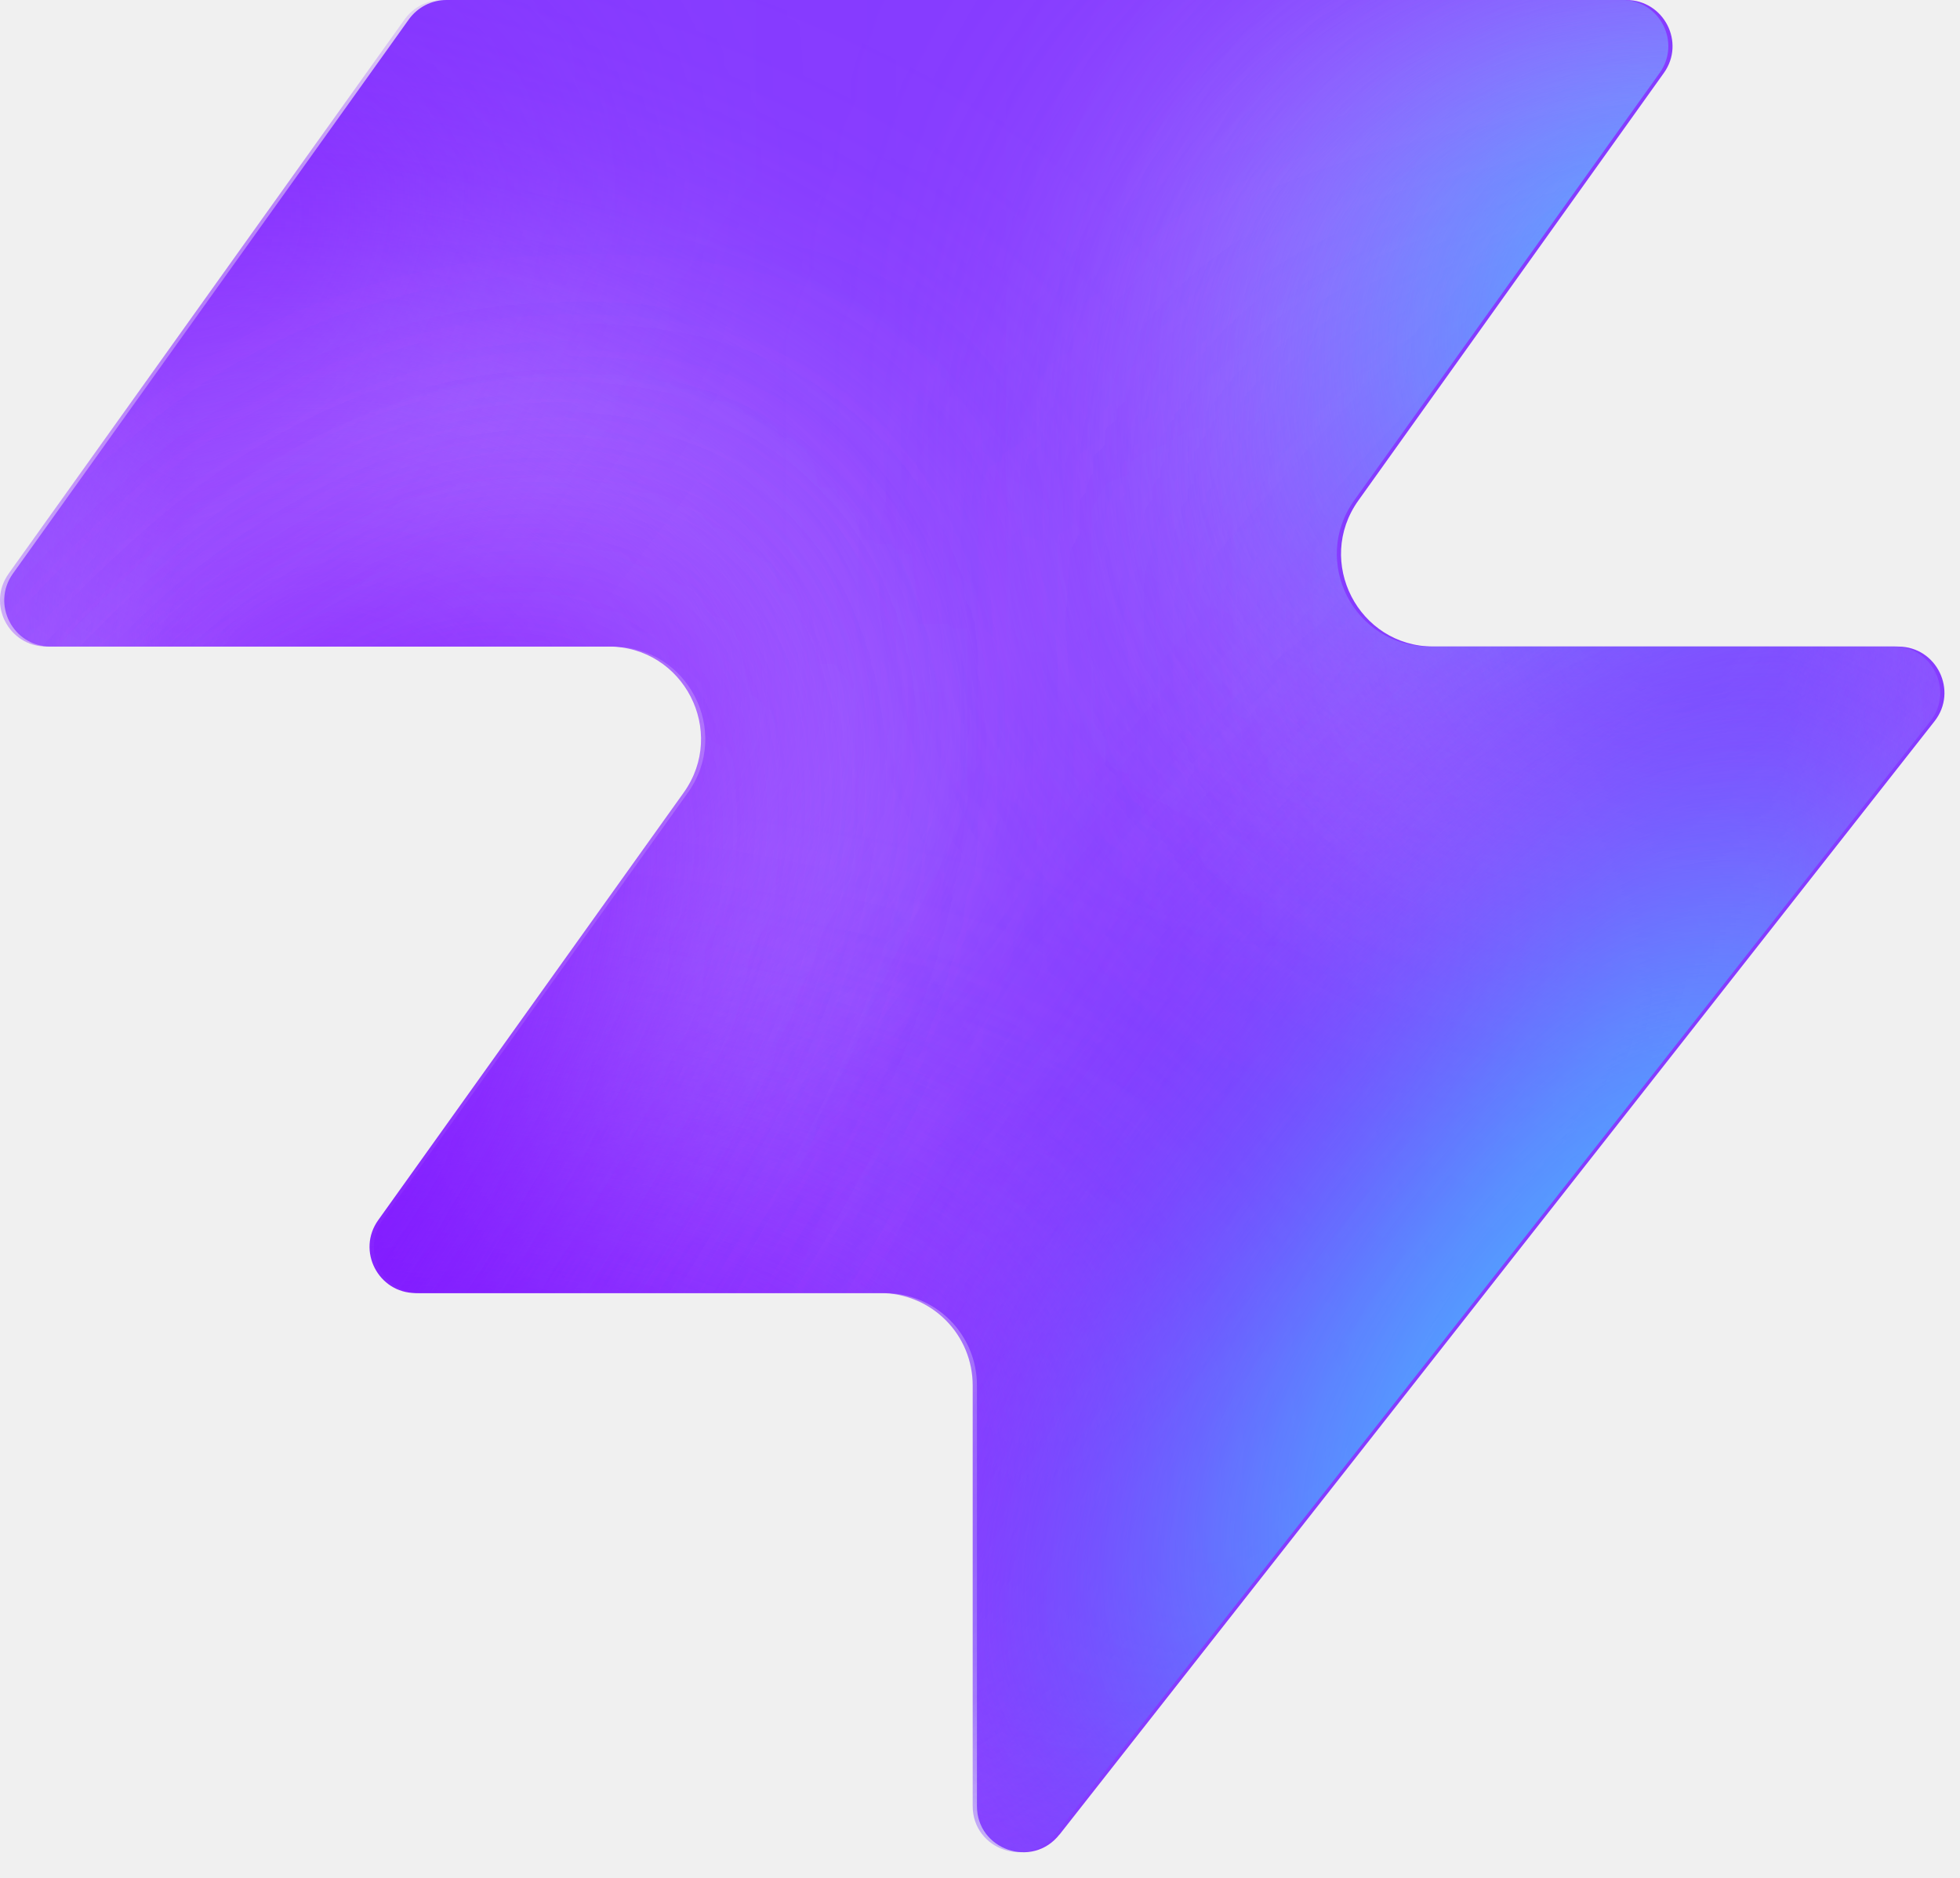
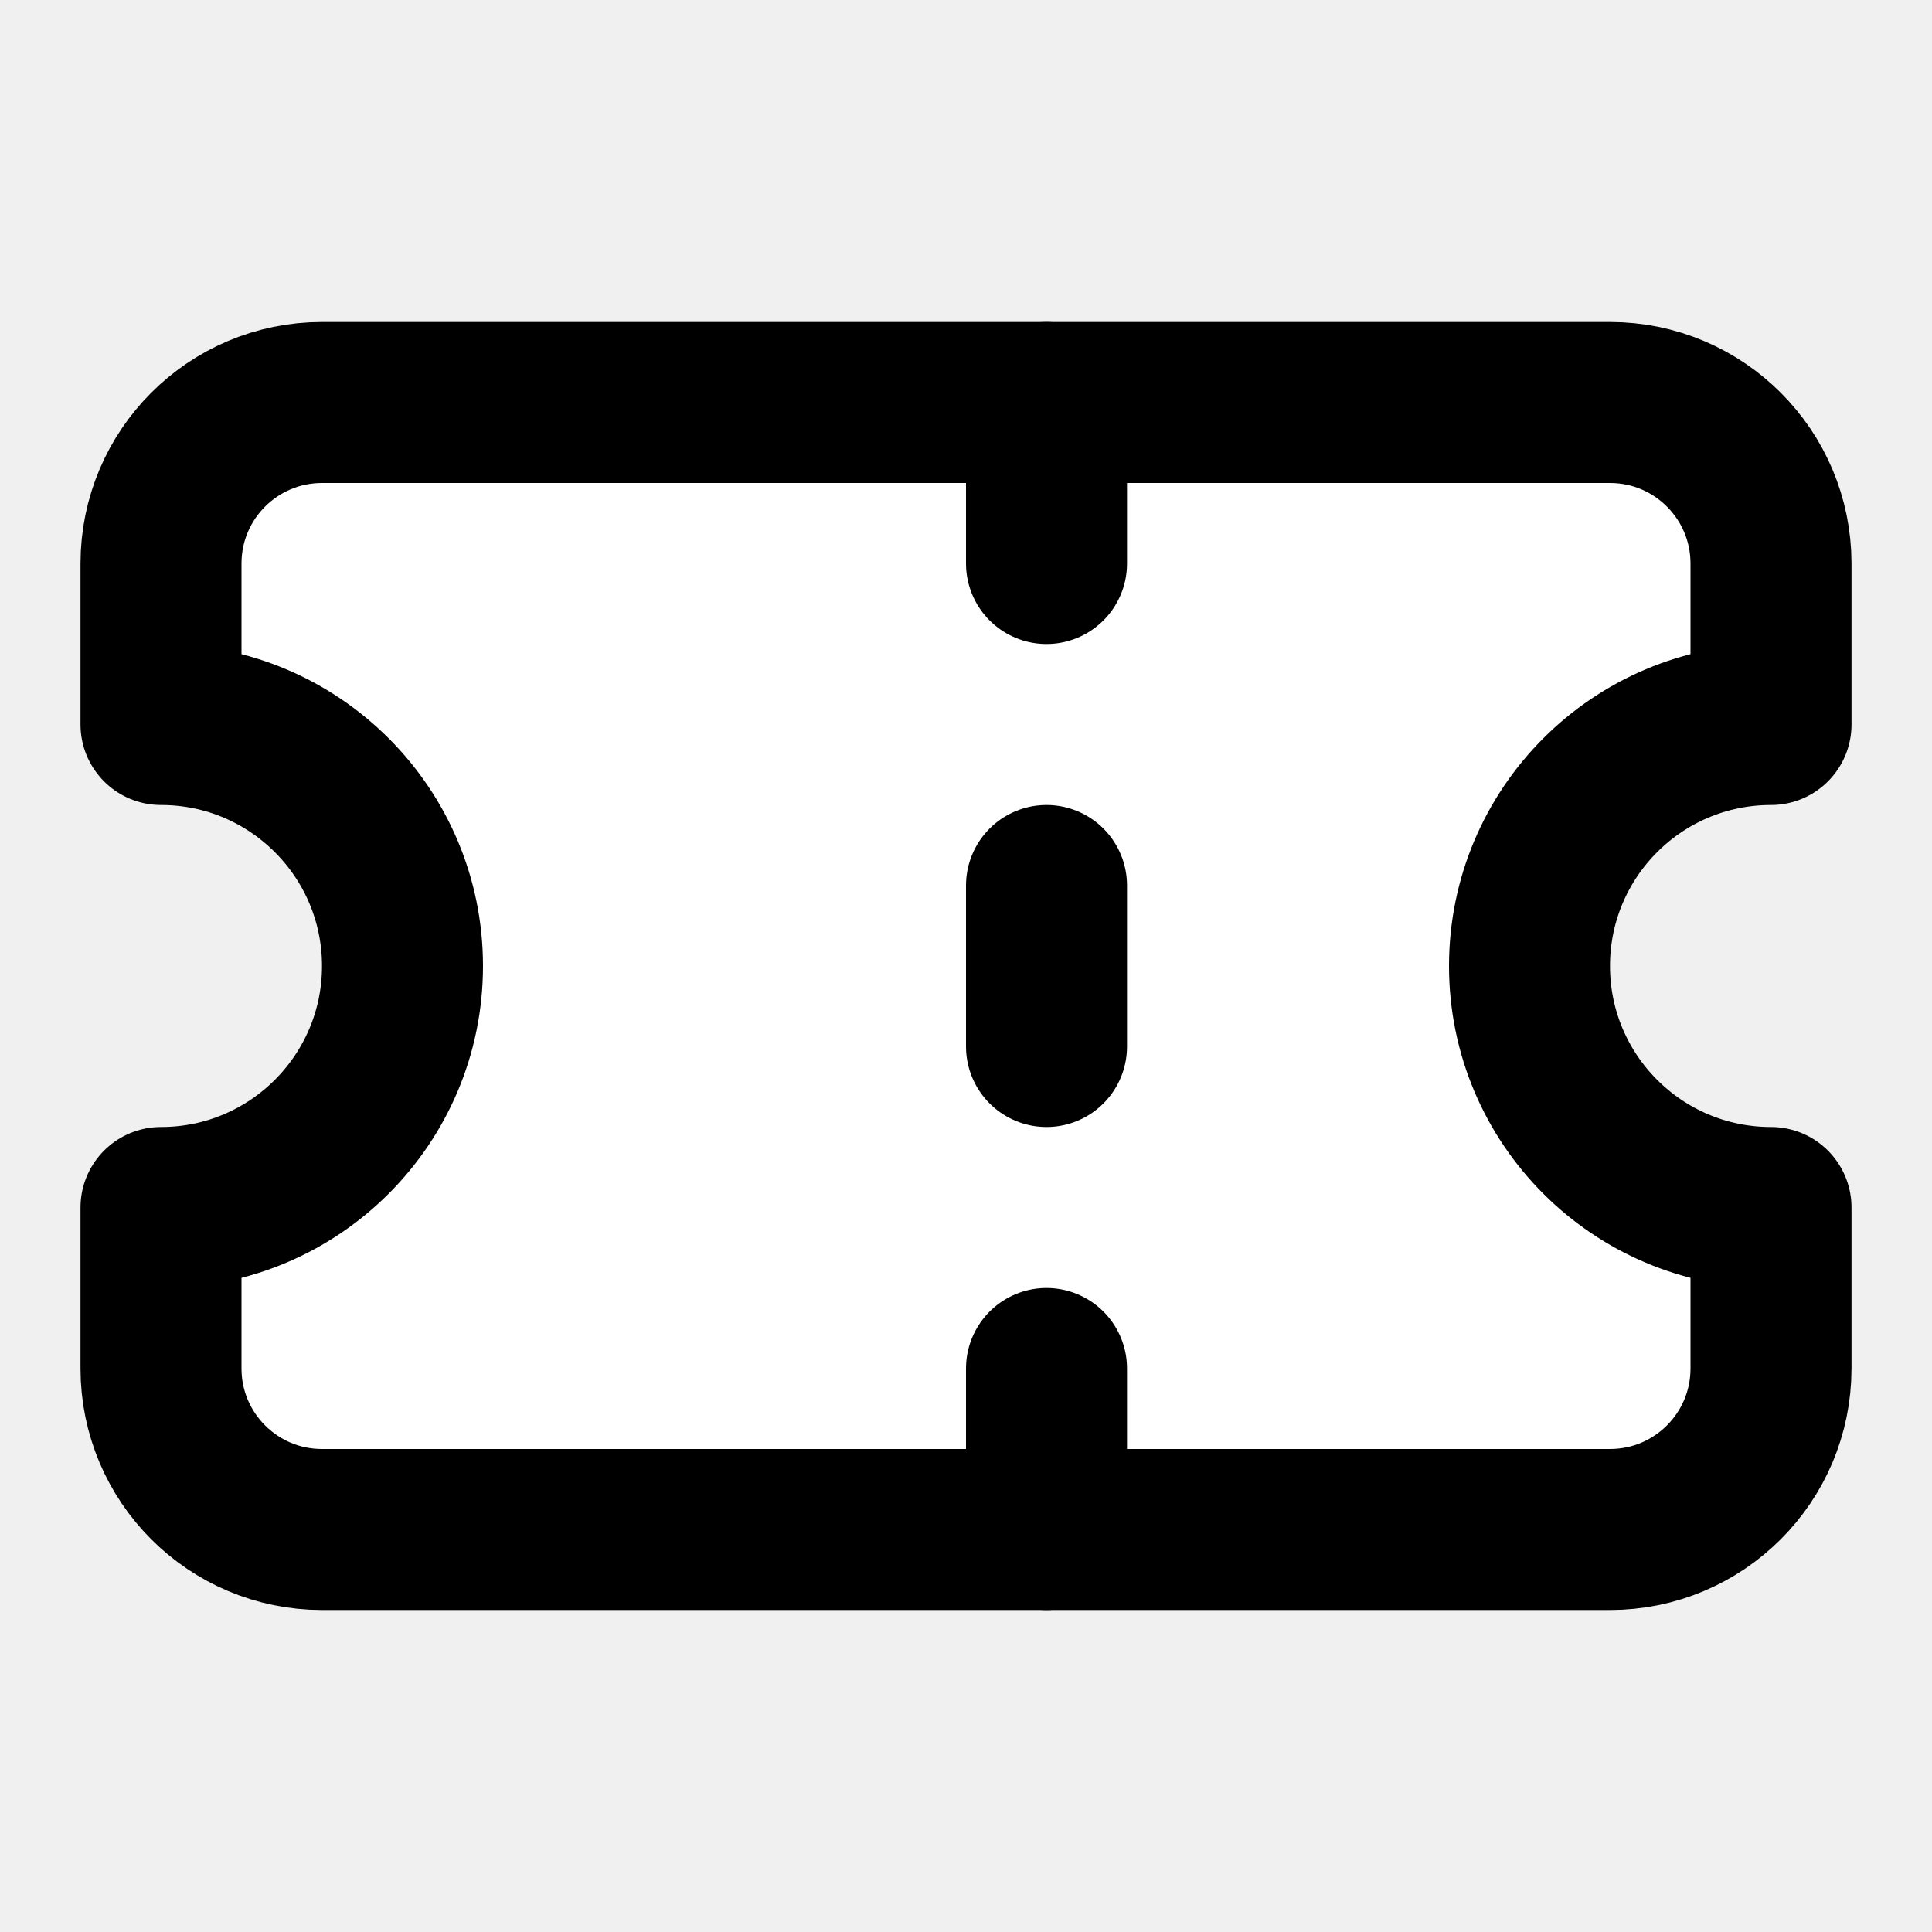
- <svg xmlns="http://www.w3.org/2000/svg" width="48" height="46" fill="none" viewBox="0 0 48 46">
-   <path fill="#863bff" d="M25.946 44.938c-.664.845-2.021.375-2.021-.698V33.937a2.26 2.26 0 0 0-2.262-2.262H10.287c-.92 0-1.456-1.04-.92-1.788l7.48-10.471c1.07-1.497 0-3.578-1.842-3.578H1.237c-.92 0-1.456-1.04-.92-1.788L10.013.474c.214-.297.556-.474.92-.474h28.894c.92 0 1.456 1.04.92 1.788l-7.48 10.471c-1.07 1.498 0 3.579 1.842 3.579h11.377c.943 0 1.473 1.088.89 1.83L25.947 44.94z" style="fill:#863bff;fill:color(display-p3 .525 .23 1);fill-opacity:1" />
-   <mask id="a" width="48" height="46" x="0" y="0" maskUnits="userSpaceOnUse" style="mask-type:alpha">
-     <path fill="#000" d="M25.842 44.938c-.664.844-2.021.375-2.021-.698V33.937a2.26 2.26 0 0 0-2.262-2.262H10.183c-.92 0-1.456-1.04-.92-1.788l7.48-10.471c1.07-1.498 0-3.579-1.842-3.579H1.133c-.92 0-1.456-1.04-.92-1.787L9.91.473c.214-.297.556-.474.92-.474h28.894c.92 0 1.456 1.04.92 1.788l-7.48 10.471c-1.07 1.498 0 3.578 1.842 3.578h11.377c.943 0 1.473 1.088.89 1.832L25.843 44.94z" style="fill:#000;fill-opacity:1" />
-   </mask>
-   <g mask="url(#a)">
-     <g filter="url(#b)">
-       <ellipse cx="5.508" cy="14.704" fill="#ede6ff" rx="5.508" ry="14.704" style="fill:#ede6ff;fill:color(display-p3 .927 .903 1);fill-opacity:1" transform="matrix(.00324 1 1 -.00324 -4.47 31.516)" />
-     </g>
-     <g filter="url(#c)">
-       <ellipse cx="10.399" cy="29.851" fill="#ede6ff" rx="10.399" ry="29.851" style="fill:#ede6ff;fill:color(display-p3 .927 .903 1);fill-opacity:1" transform="matrix(.00324 1 1 -.00324 -39.328 7.883)" />
-     </g>
-     <g filter="url(#d)">
-       <ellipse cx="5.508" cy="30.487" fill="#7e14ff" rx="5.508" ry="30.487" style="fill:#7e14ff;fill:color(display-p3 .492 .077 1);fill-opacity:1" transform="rotate(89.814 -25.913 -14.639)scale(1 -1)" />
-     </g>
-     <g filter="url(#e)">
-       <ellipse cx="5.508" cy="30.599" fill="#7e14ff" rx="5.508" ry="30.599" style="fill:#7e14ff;fill:color(display-p3 .492 .077 1);fill-opacity:1" transform="rotate(89.814 -32.644 -3.334)scale(1 -1)" />
-     </g>
-     <g filter="url(#f)">
-       <ellipse cx="5.508" cy="30.599" fill="#7e14ff" rx="5.508" ry="30.599" style="fill:#7e14ff;fill:color(display-p3 .492 .077 1);fill-opacity:1" transform="matrix(.00324 1 1 -.00324 -34.34 30.47)" />
-     </g>
-     <g filter="url(#g)">
-       <ellipse cx="14.072" cy="22.078" fill="#ede6ff" rx="14.072" ry="22.078" style="fill:#ede6ff;fill:color(display-p3 .927 .903 1);fill-opacity:1" transform="rotate(93.35 24.506 48.493)scale(-1 1)" />
-     </g>
-     <g filter="url(#h)">
-       <ellipse cx="3.47" cy="21.501" fill="#7e14ff" rx="3.47" ry="21.501" style="fill:#7e14ff;fill:color(display-p3 .492 .077 1);fill-opacity:1" transform="rotate(89.009 28.708 47.59)scale(-1 1)" />
-     </g>
-     <g filter="url(#i)">
-       <ellipse cx="3.47" cy="21.501" fill="#7e14ff" rx="3.47" ry="21.501" style="fill:#7e14ff;fill:color(display-p3 .492 .077 1);fill-opacity:1" transform="rotate(89.009 28.708 47.59)scale(-1 1)" />
-     </g>
-     <g filter="url(#j)">
-       <ellipse cx=".387" cy="8.972" fill="#7e14ff" rx="4.407" ry="29.108" style="fill:#7e14ff;fill:color(display-p3 .492 .077 1);fill-opacity:1" transform="rotate(39.51 .387 8.972)" />
-     </g>
-     <g filter="url(#k)">
-       <ellipse cx="47.523" cy="-6.092" fill="#7e14ff" rx="4.407" ry="29.108" style="fill:#7e14ff;fill:color(display-p3 .492 .077 1);fill-opacity:1" transform="rotate(37.892 47.523 -6.092)" />
-     </g>
-     <g filter="url(#l)">
-       <ellipse cx="41.412" cy="6.333" fill="#47bfff" rx="5.971" ry="9.665" style="fill:#47bfff;fill:color(display-p3 .28 .748 1);fill-opacity:1" transform="rotate(37.892 41.412 6.333)" />
-     </g>
-     <g filter="url(#m)">
-       <ellipse cx="-1.879" cy="38.332" fill="#7e14ff" rx="4.407" ry="29.108" style="fill:#7e14ff;fill:color(display-p3 .492 .077 1);fill-opacity:1" transform="rotate(37.892 -1.88 38.332)" />
-     </g>
-     <g filter="url(#n)">
-       <ellipse cx="-1.879" cy="38.332" fill="#7e14ff" rx="4.407" ry="29.108" style="fill:#7e14ff;fill:color(display-p3 .492 .077 1);fill-opacity:1" transform="rotate(37.892 -1.88 38.332)" />
-     </g>
-     <g filter="url(#o)">
-       <ellipse cx="35.651" cy="29.907" fill="#7e14ff" rx="4.407" ry="29.108" style="fill:#7e14ff;fill:color(display-p3 .492 .077 1);fill-opacity:1" transform="rotate(37.892 35.651 29.907)" />
-     </g>
-     <g filter="url(#p)">
-       <ellipse cx="38.418" cy="32.4" fill="#47bfff" rx="5.971" ry="15.297" style="fill:#47bfff;fill:color(display-p3 .28 .748 1);fill-opacity:1" transform="rotate(37.892 38.418 32.4)" />
-     </g>
-   </g>
-   <defs>
-     <filter id="b" width="60.045" height="41.654" x="-19.77" y="16.149" color-interpolation-filters="sRGB" filterUnits="userSpaceOnUse">
-       <feFlood flood-opacity="0" result="BackgroundImageFix" />
-       <feBlend in="SourceGraphic" in2="BackgroundImageFix" result="shape" />
-       <feGaussianBlur result="effect1_foregroundBlur_2002_17158" stdDeviation="7.659" />
-     </filter>
-     <filter id="c" width="90.34" height="51.437" x="-54.613" y="-7.533" color-interpolation-filters="sRGB" filterUnits="userSpaceOnUse">
-       <feFlood flood-opacity="0" result="BackgroundImageFix" />
-       <feBlend in="SourceGraphic" in2="BackgroundImageFix" result="shape" />
-       <feGaussianBlur result="effect1_foregroundBlur_2002_17158" stdDeviation="7.659" />
-     </filter>
-     <filter id="d" width="79.355" height="29.4" x="-49.64" y="2.03" color-interpolation-filters="sRGB" filterUnits="userSpaceOnUse">
-       <feFlood flood-opacity="0" result="BackgroundImageFix" />
-       <feBlend in="SourceGraphic" in2="BackgroundImageFix" result="shape" />
-       <feGaussianBlur result="effect1_foregroundBlur_2002_17158" stdDeviation="4.596" />
-     </filter>
-     <filter id="e" width="79.579" height="29.4" x="-45.045" y="20.029" color-interpolation-filters="sRGB" filterUnits="userSpaceOnUse">
-       <feFlood flood-opacity="0" result="BackgroundImageFix" />
-       <feBlend in="SourceGraphic" in2="BackgroundImageFix" result="shape" />
-       <feGaussianBlur result="effect1_foregroundBlur_2002_17158" stdDeviation="4.596" />
-     </filter>
-     <filter id="f" width="79.579" height="29.4" x="-43.513" y="21.178" color-interpolation-filters="sRGB" filterUnits="userSpaceOnUse">
-       <feFlood flood-opacity="0" result="BackgroundImageFix" />
-       <feBlend in="SourceGraphic" in2="BackgroundImageFix" result="shape" />
-       <feGaussianBlur result="effect1_foregroundBlur_2002_17158" stdDeviation="4.596" />
-     </filter>
-     <filter id="g" width="74.749" height="58.852" x="15.756" y="-17.901" color-interpolation-filters="sRGB" filterUnits="userSpaceOnUse">
-       <feFlood flood-opacity="0" result="BackgroundImageFix" />
-       <feBlend in="SourceGraphic" in2="BackgroundImageFix" result="shape" />
-       <feGaussianBlur result="effect1_foregroundBlur_2002_17158" stdDeviation="7.659" />
-     </filter>
-     <filter id="h" width="61.377" height="25.362" x="23.548" y="2.284" color-interpolation-filters="sRGB" filterUnits="userSpaceOnUse">
-       <feFlood flood-opacity="0" result="BackgroundImageFix" />
-       <feBlend in="SourceGraphic" in2="BackgroundImageFix" result="shape" />
-       <feGaussianBlur result="effect1_foregroundBlur_2002_17158" stdDeviation="4.596" />
-     </filter>
-     <filter id="i" width="61.377" height="25.362" x="23.548" y="2.284" color-interpolation-filters="sRGB" filterUnits="userSpaceOnUse">
-       <feFlood flood-opacity="0" result="BackgroundImageFix" />
-       <feBlend in="SourceGraphic" in2="BackgroundImageFix" result="shape" />
-       <feGaussianBlur result="effect1_foregroundBlur_2002_17158" stdDeviation="4.596" />
-     </filter>
-     <filter id="j" width="56.045" height="63.649" x="-27.636" y="-22.853" color-interpolation-filters="sRGB" filterUnits="userSpaceOnUse">
-       <feFlood flood-opacity="0" result="BackgroundImageFix" />
-       <feBlend in="SourceGraphic" in2="BackgroundImageFix" result="shape" />
-       <feGaussianBlur result="effect1_foregroundBlur_2002_17158" stdDeviation="4.596" />
-     </filter>
-     <filter id="k" width="54.814" height="64.646" x="20.116" y="-38.415" color-interpolation-filters="sRGB" filterUnits="userSpaceOnUse">
-       <feFlood flood-opacity="0" result="BackgroundImageFix" />
-       <feBlend in="SourceGraphic" in2="BackgroundImageFix" result="shape" />
-       <feGaussianBlur result="effect1_foregroundBlur_2002_17158" stdDeviation="4.596" />
-     </filter>
-     <filter id="l" width="33.541" height="35.313" x="24.641" y="-11.323" color-interpolation-filters="sRGB" filterUnits="userSpaceOnUse">
-       <feFlood flood-opacity="0" result="BackgroundImageFix" />
-       <feBlend in="SourceGraphic" in2="BackgroundImageFix" result="shape" />
-       <feGaussianBlur result="effect1_foregroundBlur_2002_17158" stdDeviation="4.596" />
-     </filter>
-     <filter id="m" width="54.814" height="64.646" x="-29.286" y="6.009" color-interpolation-filters="sRGB" filterUnits="userSpaceOnUse">
-       <feFlood flood-opacity="0" result="BackgroundImageFix" />
-       <feBlend in="SourceGraphic" in2="BackgroundImageFix" result="shape" />
-       <feGaussianBlur result="effect1_foregroundBlur_2002_17158" stdDeviation="4.596" />
-     </filter>
-     <filter id="n" width="54.814" height="64.646" x="-29.286" y="6.009" color-interpolation-filters="sRGB" filterUnits="userSpaceOnUse">
-       <feFlood flood-opacity="0" result="BackgroundImageFix" />
-       <feBlend in="SourceGraphic" in2="BackgroundImageFix" result="shape" />
-       <feGaussianBlur result="effect1_foregroundBlur_2002_17158" stdDeviation="4.596" />
-     </filter>
-     <filter id="o" width="54.814" height="64.646" x="8.244" y="-2.416" color-interpolation-filters="sRGB" filterUnits="userSpaceOnUse">
-       <feFlood flood-opacity="0" result="BackgroundImageFix" />
-       <feBlend in="SourceGraphic" in2="BackgroundImageFix" result="shape" />
-       <feGaussianBlur result="effect1_foregroundBlur_2002_17158" stdDeviation="4.596" />
-     </filter>
-     <filter id="p" width="39.409" height="43.623" x="18.713" y="10.588" color-interpolation-filters="sRGB" filterUnits="userSpaceOnUse">
-       <feFlood flood-opacity="0" result="BackgroundImageFix" />
-       <feBlend in="SourceGraphic" in2="BackgroundImageFix" result="shape" />
-       <feGaussianBlur result="effect1_foregroundBlur_2002_17158" stdDeviation="4.596" />
-     </filter>
-   </defs>
+ <svg xmlns="http://www.w3.org/2000/svg" width="24" height="24" viewBox="0 0 24 24" fill="white" stroke="currentColor" stroke-width="2" stroke-linecap="round" stroke-linejoin="round" class="lucide lucide-ticket w-5 h-5 text-white" aria-hidden="true">
+   <path d="M2 9a3 3 0 0 1 0 6v2a2 2 0 0 0 2 2h16a2 2 0 0 0 2-2v-2a3 3 0 0 1 0-6V7a2 2 0 0 0-2-2H4a2 2 0 0 0-2 2Z" />
+   <path d="M13 5v2" />
+   <path d="M13 17v2" />
+   <path d="M13 11v2" />
</svg>
